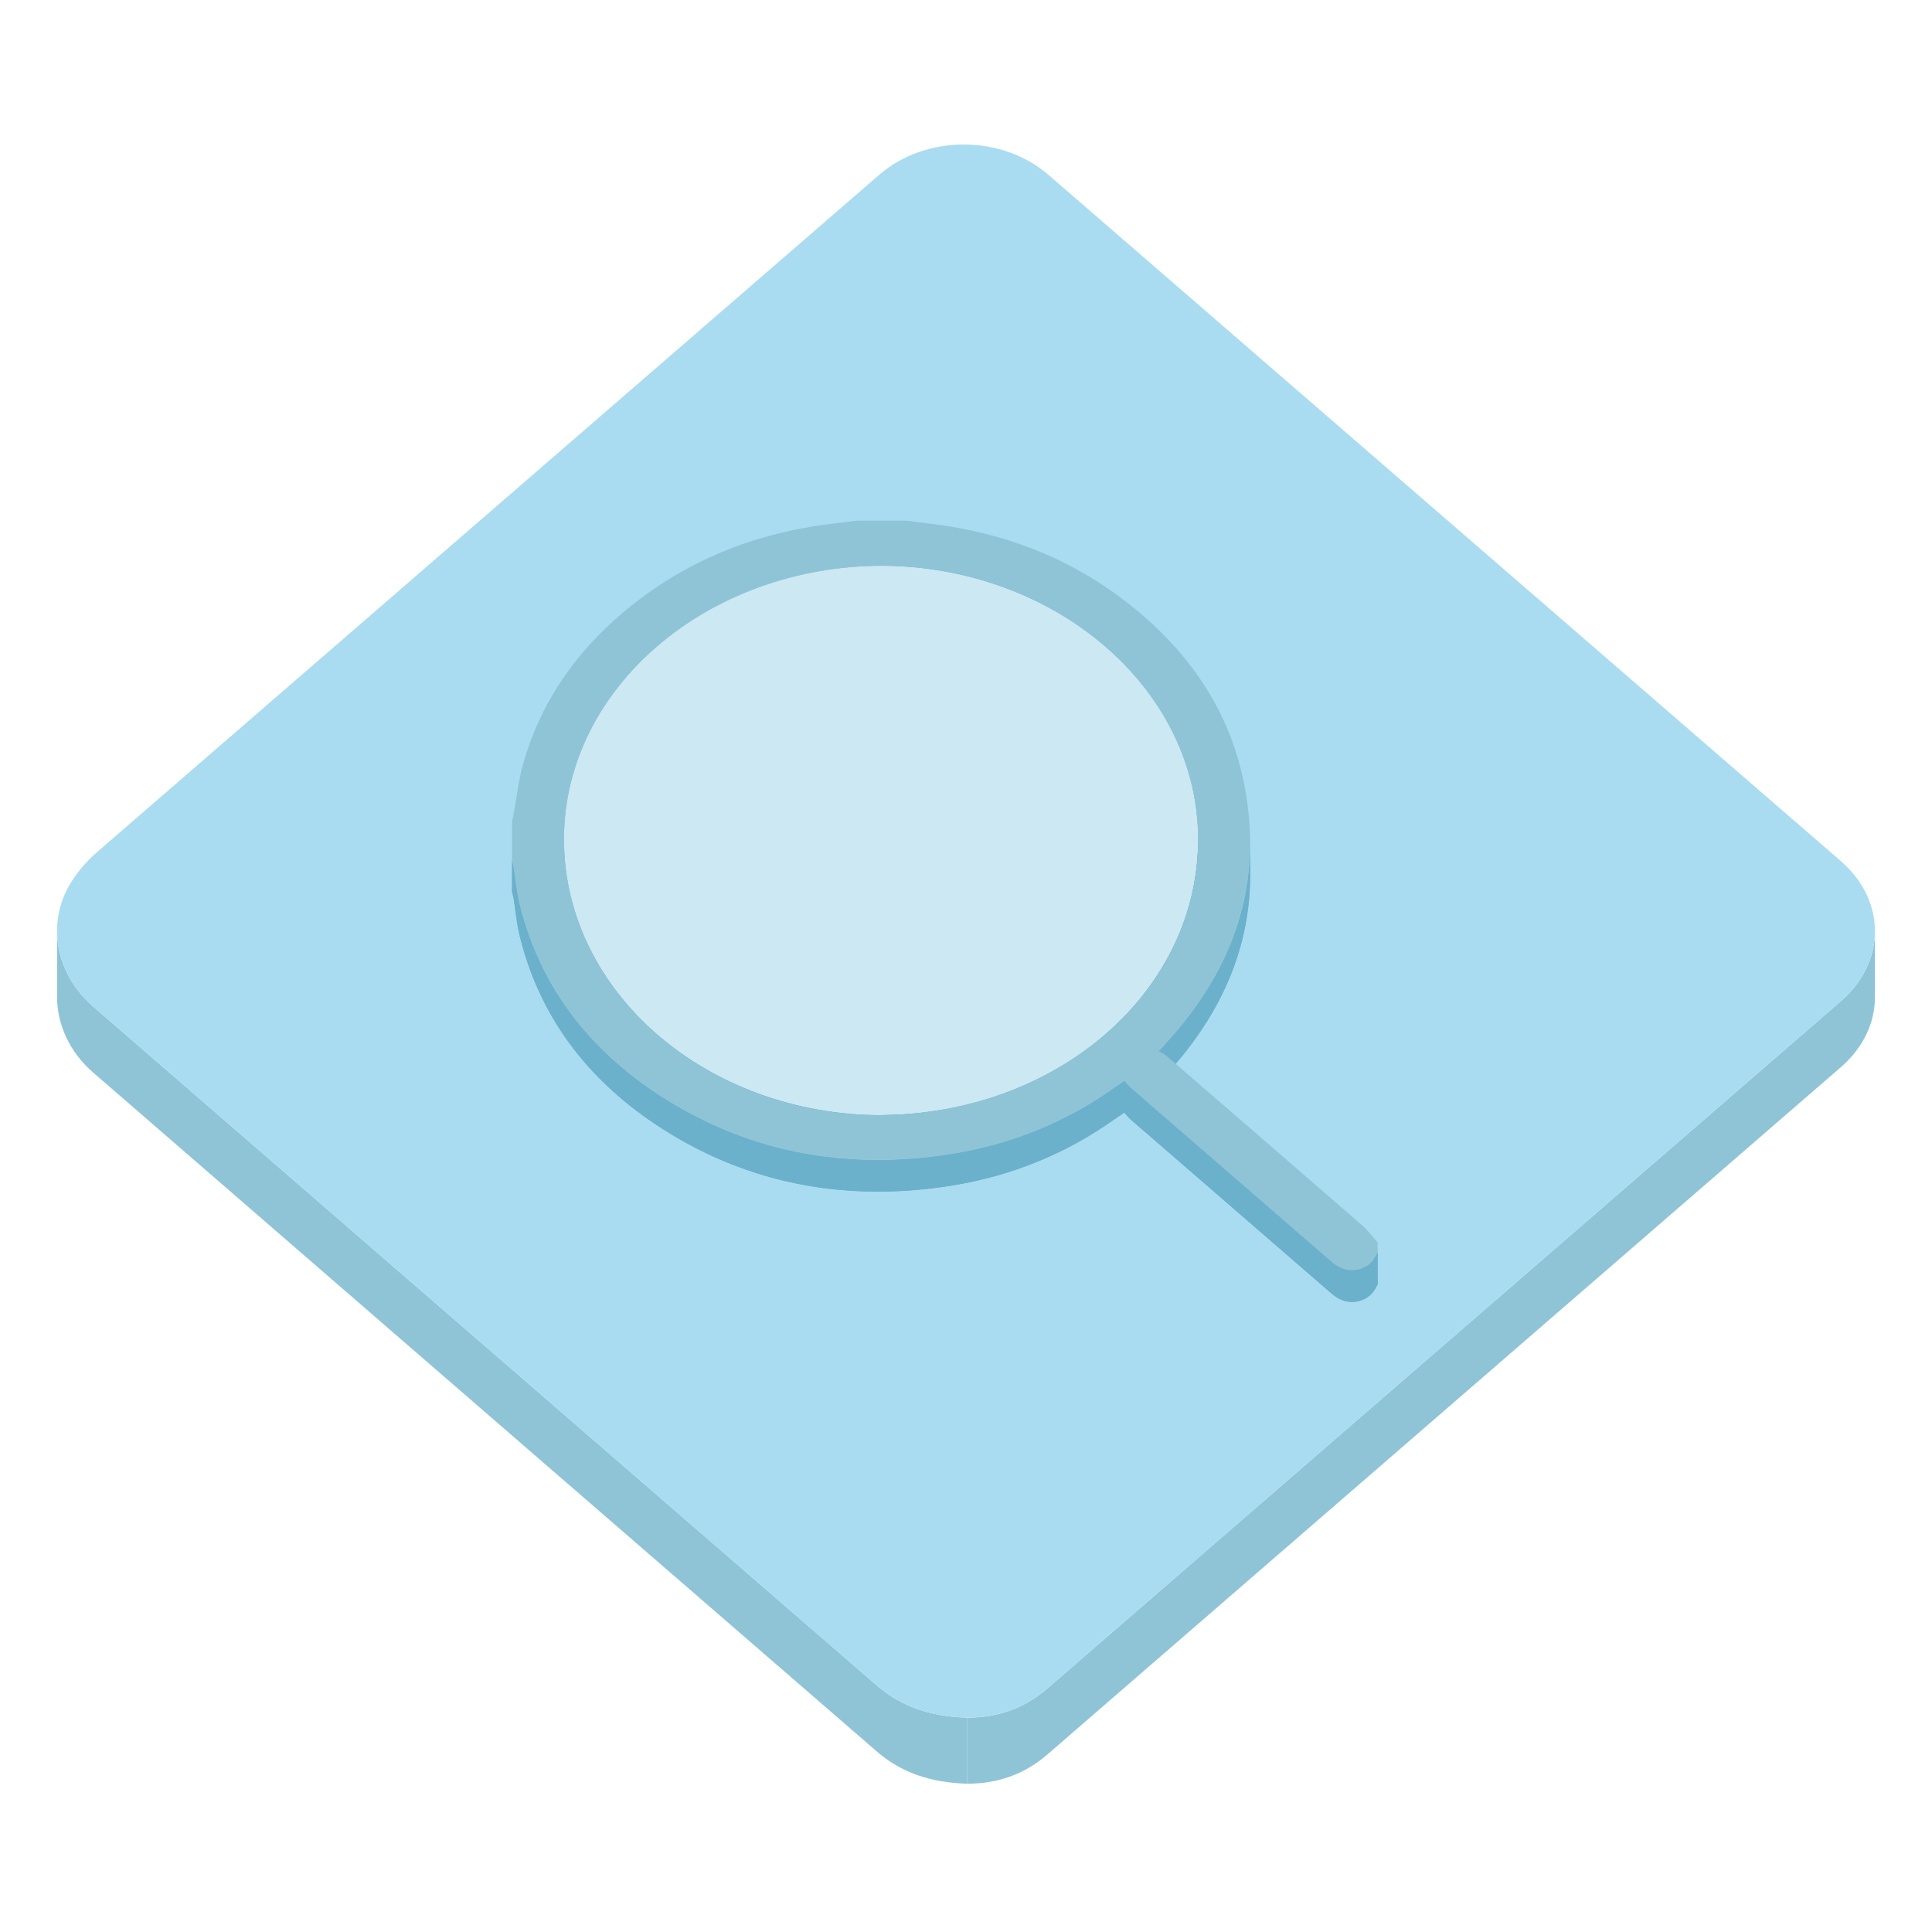
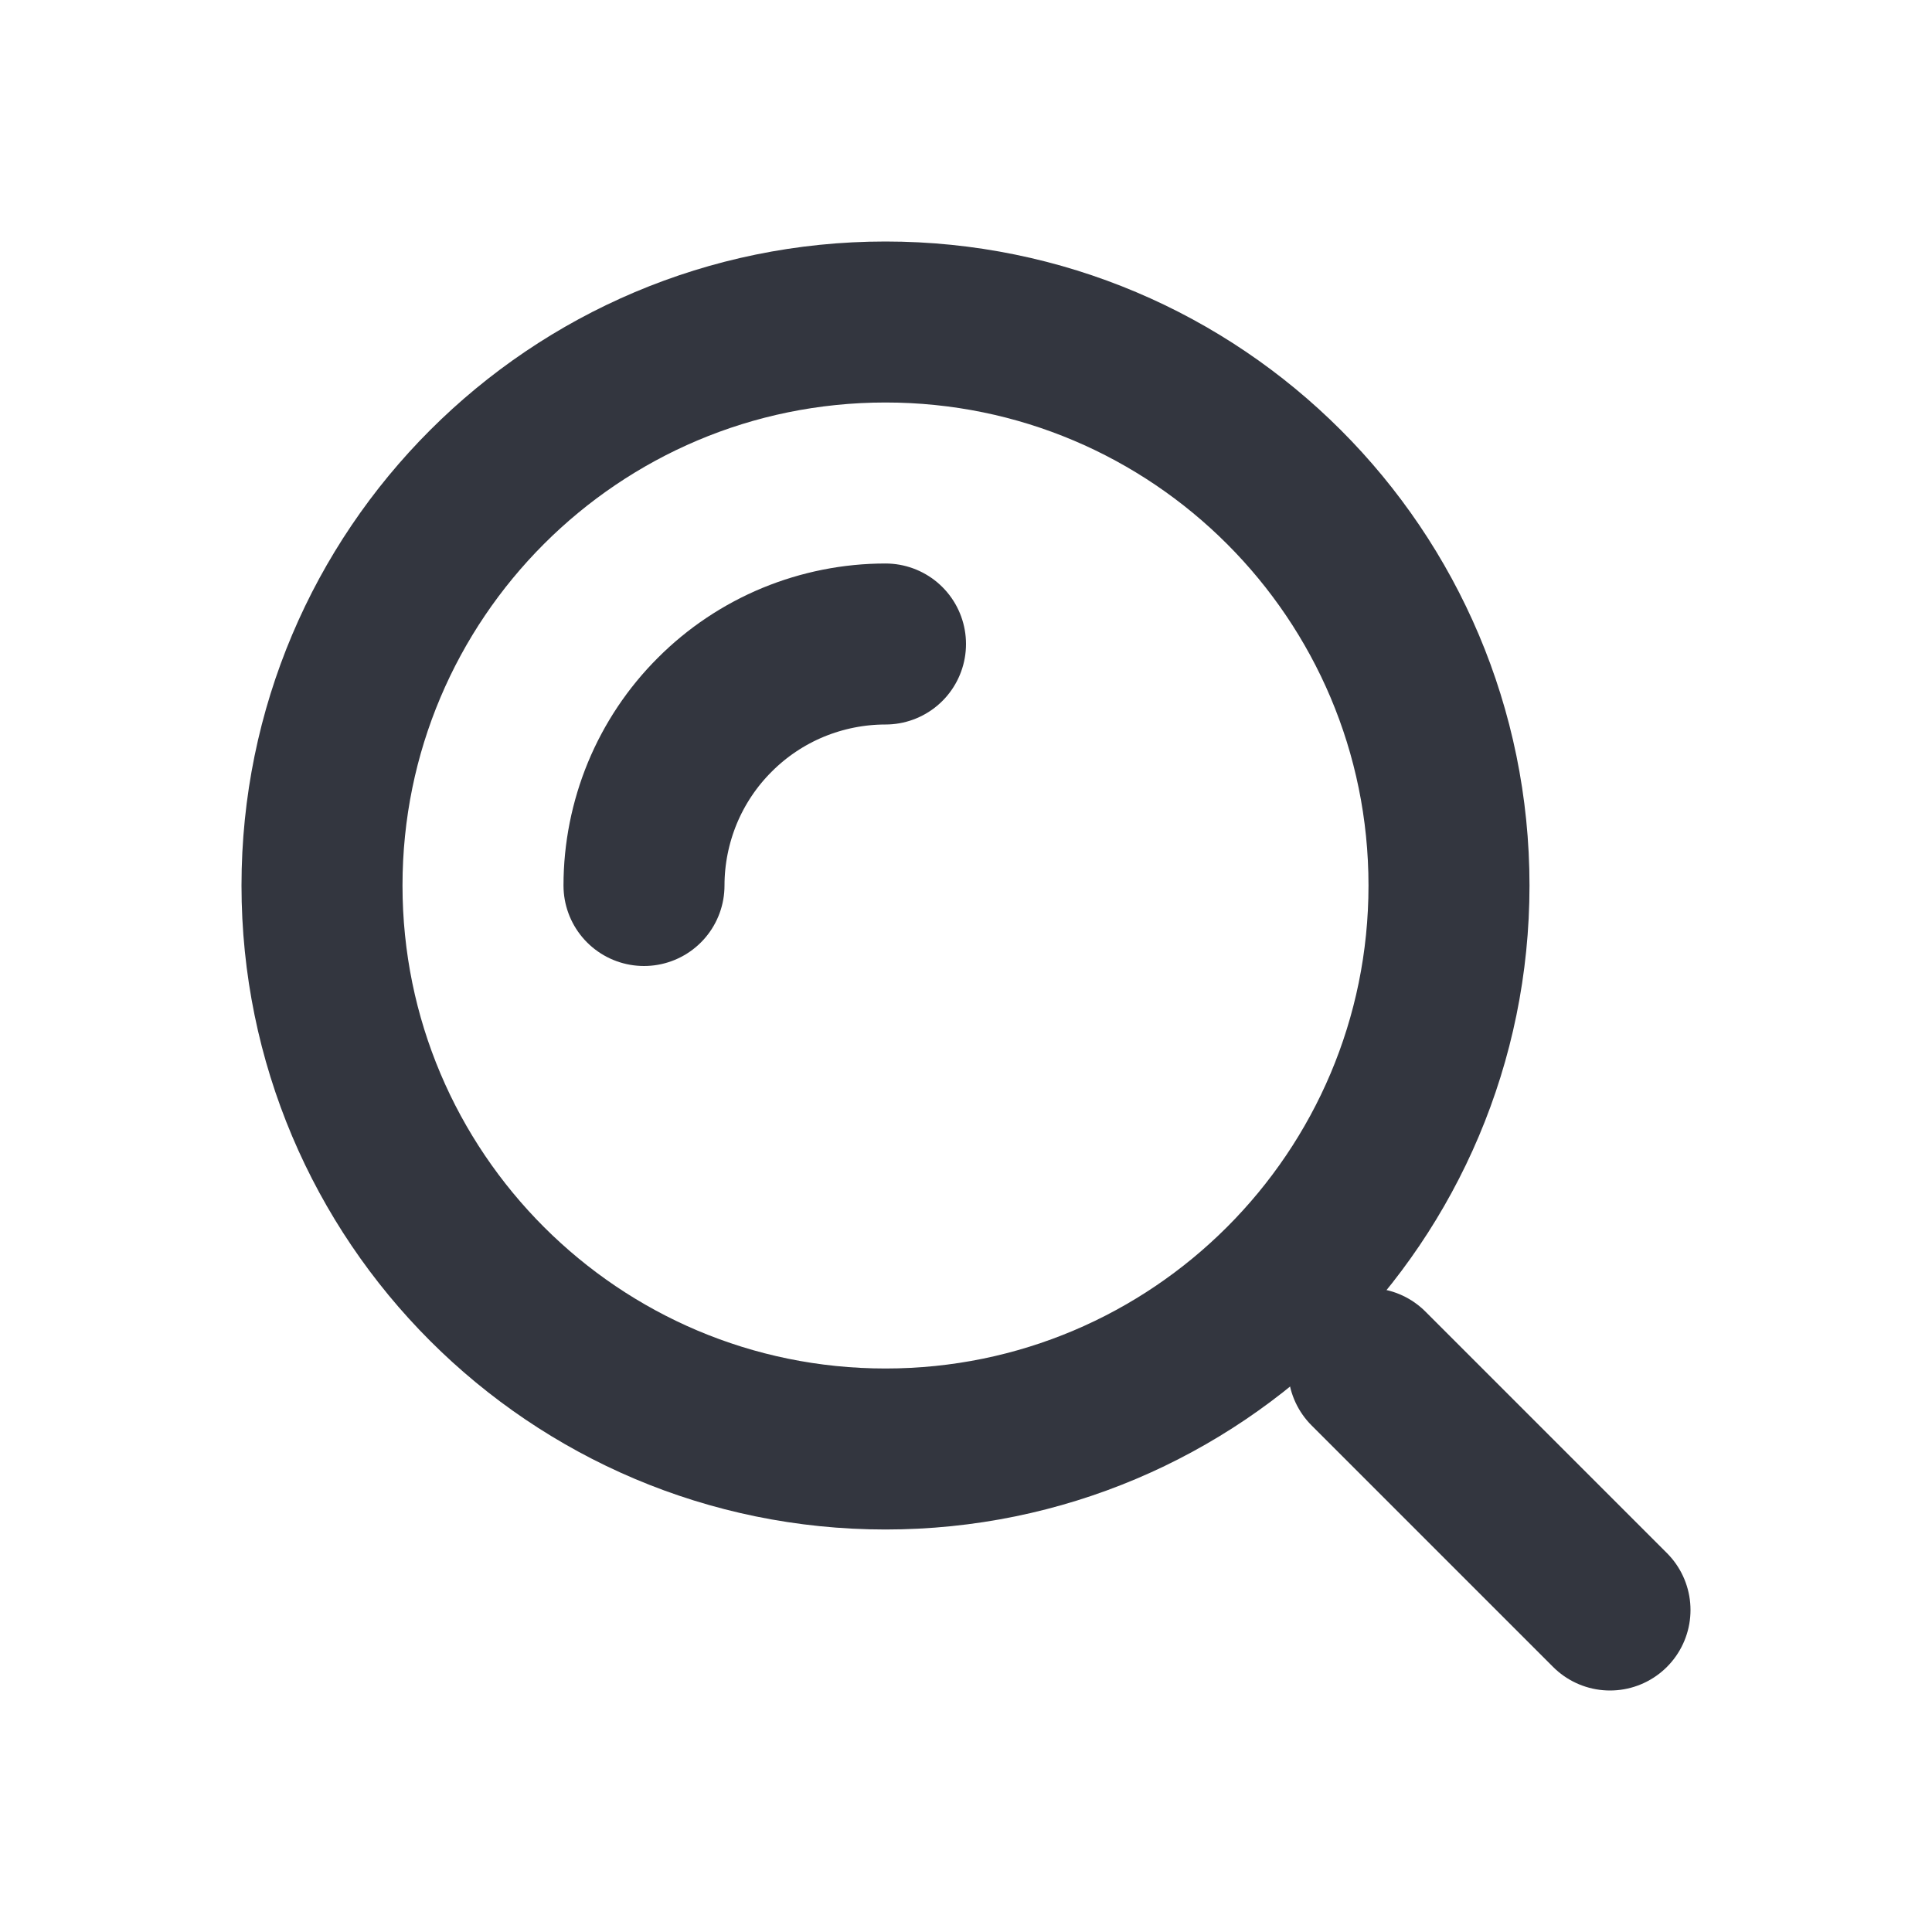
- <svg xmlns="http://www.w3.org/2000/svg" width="800px" height="800px" viewBox="0 0 1024 1024" class="icon" version="1.1">
-   <path d="M993.763 493.538v35c0 13.333-6.04 26.664-18.135 37.139-140.15 121.42-280.35 242.794-420.487 364.219-11.817 10.238-25.814 15.501-42.456 15.501v-35c16.642 0 30.639-5.264 42.456-15.501 140.138-121.425 280.335-242.802 420.487-364.218 12.095-10.476 18.135-23.804 18.135-37.14z" fill="#8FC4D7" />
-   <path d="M30.239 528.367v-3.5-1.75-3.5-3.5-1.75-3.5-3.5-1.75-3.5-3.5-1.75-3.5c0 14.707 6.701 29.313 19.037 40.019 138.449 120.064 277.049 239.996 415.562 360.02 13.002 11.26 28.74 16.466 47.852 16.994v35c-19.109-0.528-34.85-5.734-47.852-16.994C326.325 808.382 187.725 688.45 49.276 568.386c-12.337-10.705-19.037-25.312-19.037-40.019z" fill="#8FC4D7" />
-   <path d="M510.786 76.601c16.263 0 32.546 5.362 44.946 16.097 139.949 121.188 279.9 242.376 419.819 363.586 24.241 20.995 24.295 53.413 0.078 74.397-140.15 121.418-280.351 242.795-420.488 364.217-11.816 10.239-25.813 15.502-42.454 15.502-19.109-0.528-34.85-5.734-47.853-16.994-138.51-120.024-277.11-239.956-415.559-360.02-19.581-16.988-24.96-43.81-11.895-65.251 3.919-6.438 8.669-11.829 14.465-16.849C189.954 331.734 328.024 212.152 466.107 92.567c12.296-10.64 28.478-15.966 44.679-15.966z" fill="#A9DCF0" />
-   <path d="M467.85 316.647h-0.294v-1.963-2.082-2.16-2.201-2.199-2.159-2.077-1.958h0.294c84.814 0.232 155.688 55.866 165.932 127.314V443.962c-10.244-71.449-81.118-127.084-165.932-127.315z" fill="#6BB1CB" />
-   <path d="M635.051 445.245v16.8c0.15-79.92-75.349-145.148-167.201-145.397-8.958 0.024-17.752 0.643-26.328 1.813v-16.8a198.533 198.533 0 0 1 26.328-1.814c91.851 0.25 167.351 65.478 167.201 145.398" fill="#6BB1CB" />
-   <path d="M467.556 316.647c-87.165 0.354-158.539 57.115-167.66 129.229v-2.101-2.102-2.103-2.102-2.1-2.099-2.097-2.097c9.121-72.113 80.495-128.875 167.66-129.229v16.801z" fill="#6BB1CB" />
-   <path d="M635.051 445.245v16.8c0.15-79.92-75.349-145.148-167.201-145.397-8.958 0.024-17.752 0.643-26.328 1.813v-16.8a198.533 198.533 0 0 1 26.328-1.814c91.851 0.25 167.351 65.478 167.201 145.398M441.521 301.661v16.8c-13.933 1.901-27.293 5.258-39.867 9.879v-16.8c12.575-4.621 25.934-7.978 39.867-9.879M401.654 311.539v16.8c-12.327 4.531-23.896 10.276-34.505 17.056v-16.8c10.608-6.78 22.179-12.525 34.505-17.056M367.148 328.595v16.8c-13.773 8.804-25.929 19.35-36.02 31.247v-16.8c10.093-11.897 22.247-22.444 36.02-31.247" fill="#6BB1CB" />
-   <path d="M331.129 359.842v16.8c-18.594 21.925-30.181 48.439-31.975 77.078v-16.8c1.795-28.638 13.38-55.153 31.975-77.078" fill="#6BB1CB" />
-   <path d="M299.896 445.876a124.872 124.872 0 0 0-0.986 15.548v-16.8c0.004-5.25 0.339-10.438 0.986-15.548v16.8z" fill="#6BB1CB" />
-   <path d="M331.129 359.842v16.8c-18.594 21.925-30.181 48.439-31.975 77.078v-16.8c1.795-28.638 13.38-55.153 31.975-77.078" fill="#6BB1CB" />
-   <path d="M299.155 436.92v16.8a123.88 123.88 0 0 0-0.243 7.704v-16.8c0.001-2.583 0.083-5.151 0.243-7.704" fill="#6BB1CB" />
-   <path d="M298.91 461.424v-16.549-0.25 16.799z" fill="#6BB1CB" />
-   <path d="M298.91 444.625V461.676v-16.8-0.251" fill="#6BB1CB" />
-   <path d="M635.051 462.045a125.82 125.82 0 0 0-1.269-18.083v-2.102-1.051-2.102-2.1-2.1-2.1-2.1-2.097-1.049a125.987 125.987 0 0 1 1.269 18.084v16.8z" fill="#6BB1CB" />
-   <path d="M635.051 445.245v16.8c0.15-79.92-75.349-145.148-167.201-145.397-8.958 0.024-17.752 0.643-26.328 1.813v-16.8a198.533 198.533 0 0 1 26.328-1.814c91.851 0.25 167.351 65.478 167.201 145.398" fill="#6BB1CB" />
-   <path d="M298.912 461.59v-16.8l0.001 0.769v16.8l-0.001-0.769z" fill="#6BB1CB" />
-   <path d="M298.913 445.558v16.8l-0.001-0.768v-16.8l0.001 0.768" fill="#6BB1CB" />
-   <path d="M662.609 446.838v16.8c0 37.428-14.229 72.037-42.466 103.659-1.725 1.937-3.479 3.866-6.019 6.686v-16.801c2.537-2.82 4.293-4.749 6.019-6.686 28.237-31.621 42.466-66.23 42.466-103.658z" fill="#6BB1CB" />
-   <path d="M662.609 446.838v16.8c0 2.923-0.089 5.831-0.261 8.721v-16.8c0.173-2.89 0.261-5.797 0.261-8.721" fill="#6BB1CB" />
-   <path d="M662.35 455.559v16.8c-1.954 32.515-14.893 62.843-38.661 90.866v-16.8c23.768-28.024 36.707-58.351 38.661-90.866M623.687 546.427v16.8a209.034 209.034 0 0 1-3.543 4.071c-1.725 1.938-3.479 3.866-6.019 6.686v-16.8c2.537-2.82 4.293-4.75 6.019-6.686a218.77 218.77 0 0 0 3.543-4.071" fill="#6BB1CB" />
-   <path d="M467.159 591.046v16.8c-92.91-0.25-167.713-65.252-168.245-145.486v-16.8c0.532 80.233 75.334 145.236 168.245 145.486z" fill="#6BB1CB" />
-   <path d="M467.159 591.046v16.8c-92.91-0.25-167.713-65.252-168.245-145.486v-16.8c0.532 80.233 75.334 145.236 168.245 145.486" fill="#6BB1CB" />
-   <path d="M466.795 299.846c92.906 0.252 168.408 65.478 168.254 145.399-0.16 80.658-74.803 145.268-167.892 145.801-92.91-0.25-167.713-65.252-168.245-145.486-0.001-0.312-0.003-0.624-0.001-0.934 0.069-79.419 75.461-144.537 167.884-144.78z" fill="#CCE8F2" />
-   <path d="M635.051 445.245v16.8c-0.16 80.658-74.803 145.268-167.892 145.801v-16.8c93.089-0.533 167.731-65.143 167.892-145.801z" fill="#6BB1CB" />
-   <path d="M635.051 445.245v16.8c-0.005 2.635-0.087 5.25-0.251 7.849v-16.8c0.162-2.597 0.246-5.215 0.251-7.849M634.8 453.094v16.8c-1.832 29.341-13.545 56.287-32.329 78.427v-16.8c18.784-22.14 30.497-49.086 32.329-78.427M602.471 531.521v16.8c-10.036 11.829-22.092 22.288-35.736 31.005v-16.8c13.644-8.716 25.7-19.175 35.736-31.005M566.734 562.527v16.801c-10.51 6.715-21.962 12.396-34.158 16.879v-16.8c12.196-4.483 23.649-10.165 34.158-16.88M532.575 579.405v16.801c-12.519 4.601-25.822 7.938-39.702 9.83v-16.801c13.88-1.891 27.184-5.229 39.702-9.83M492.873 589.237v16.8a198.963 198.963 0 0 1-25.715 1.809v-16.8a198.95 198.95 0 0 0 25.715-1.809" fill="#6BB1CB" />
-   <path d="M595.939 572.897v16.801c-2.188 1.465-3.728 2.442-5.2 3.491-25.515 18.183-54.553 30.178-86.951 35.293-13.077 2.064-25.946 3.106-38.568 3.106-38.75 0-75.252-9.814-108.88-30.028-42.892-25.776-69.976-61.132-80.874-105.495-1.612-6.547-2.176-13.288-3.256-19.929-0.181-1.126-0.533-2.226-0.805-3.344v-16.8c0.272 1.118 0.625 2.217 0.805 3.344 1.08 6.644 1.645 13.384 3.256 19.93 10.898 44.363 37.982 79.718 80.874 105.495 33.627 20.214 70.13 30.027 108.88 30.027 12.624 0 25.491-1.041 38.568-3.105 32.4-5.115 61.437-17.11 86.951-35.293 1.473-1.049 3.016-2.027 5.2-3.493z" fill="#6BB1CB" />
-   <path d="M595.939 572.897v16.801c-2.188 1.465-3.728 2.442-5.2 3.491a206.218 206.218 0 0 1-8.634 5.83v-16.8c2.92-1.866 5.798-3.81 8.634-5.83 1.473-1.048 3.016-2.026 5.2-3.492" fill="#6BB1CB" />
-   <path d="M582.105 582.22v16.8a200.147 200.147 0 0 1-38.798 19.25v-16.8a200.176 200.176 0 0 0 38.798-19.25" fill="#6BB1CB" />
-   <path d="M543.308 601.47v16.8c-12.558 4.614-25.735 8.036-39.521 10.213-1.812 0.285-3.62 0.552-5.425 0.798v-16.8c1.805-0.247 3.613-0.513 5.425-0.798 13.785-2.177 26.964-5.599 39.521-10.213" fill="#6BB1CB" />
-   <path d="M498.364 612.48v16.8c-11.215 1.534-22.269 2.307-33.144 2.307-38.75 0-75.252-9.813-108.88-30.026-42.892-25.778-69.976-61.135-80.874-105.496-1.612-6.548-2.176-13.288-3.256-19.93-0.181-1.126-0.533-2.226-0.805-3.344v-16.8c0.272 1.118 0.625 2.217 0.805 3.344 1.08 6.643 1.645 13.383 3.256 19.929 10.898 44.364 37.982 79.718 80.874 105.496 33.627 20.213 70.13 30.026 108.88 30.026 10.875 0.002 21.928-0.771 33.144-2.306" fill="#6BB1CB" />
-   <path d="M722.051 649.533c3.086 2.681 5.444 5.989 8.145 9v5.439c-0.595 1.021-1.14 2.063-1.773 3.058-2.542 4.006-7.075 6.215-11.78 6.215-2.653 0-5.359-0.7-7.795-2.175-1.705-1.021-3.175-2.34-4.657-3.615a133873.412 133873.412 0 0 1-105.113-91.073c-1.159-1.007-2.026-2.245-3.137-3.484-2.186 1.466-3.728 2.443-5.2 3.492-25.515 18.183-54.553 30.178-86.951 35.293-13.077 2.064-25.946 3.105-38.568 3.105-38.75 0-75.252-9.813-108.88-30.025-42.892-25.778-69.976-61.134-80.874-105.497-1.61-6.547-2.176-13.288-3.256-19.93-0.181-1.126-0.533-2.226-0.805-3.344v-20.951c0.261-1.125 0.585-2.243 0.795-3.379 1.683-9.035 2.629-18.228 5.149-27.087 9.648-33.951 29.918-62.452 60.048-85.733 27.033-20.889 58.323-34.202 93.905-39.911 7.59-1.212 15.26-1.99 22.9-2.975h25.987c7.62 0.994 15.291 1.789 22.872 3.01 35.421 5.717 66.599 18.96 93.521 39.762 32.328 24.975 53.595 55.65 61.913 92.479 11.59 51.305-1.362 97.859-38.355 139.291-1.724 1.938-3.479 3.867-6.019 6.686 1.381 0.804 2.944 1.415 4.094 2.402 34.655 29.949 69.29 59.9 103.834 89.947z m-255.949-58.488c94.146-0.532 168.789-65.138 168.949-145.8 0.15-79.921-75.349-145.148-167.201-145.398-93.478 0.243-168.87 65.361-168.938 144.777-0.001 0.312 0 0.623 0.002 0.935 0.531 80.235 75.334 145.238 167.188 145.486" fill="#8FC4D7" />
-   <path d="M730.195 663.973v16.801c-0.594 1.021-1.138 2.062-1.772 3.057-2.541 4.006-7.075 6.215-11.779 6.215-2.654 0-5.359-0.699-7.796-2.175-1.705-1.02-3.175-2.339-4.656-3.615a133874.875 133874.875 0 0 1-105.114-91.073c-1.159-1.007-2.025-2.245-3.136-3.483v-16.801c1.11 1.24 1.977 2.479 3.136 3.484 35.017 30.377 70.066 60.73 105.114 91.073 1.483 1.275 2.951 2.595 4.656 3.615a15.042 15.042 0 0 0 7.796 2.175c4.704 0 9.238-2.209 11.779-6.215 0.635-0.998 1.179-2.038 1.772-3.058z" fill="#6BB1CB" />
-   <path d="M730.195 663.973v16.801c-0.594 1.021-1.138 2.062-1.772 3.057-0.317 0.498-0.666 0.97-1.04 1.414v-16.801a12.39 12.39 0 0 0 1.04-1.413c0.635-0.998 1.179-2.038 1.772-3.058M727.383 668.442v16.8a13.162 13.162 0 0 1-2.946 2.57v-16.8a13.16 13.16 0 0 0 2.946-2.57M724.435 671.013v16.8c-0.846 0.542-1.752 0.987-2.701 1.335v-16.801a13.82 13.82 0 0 0 2.701-1.334" fill="#6BB1CB" />
-   <path d="M721.734 672.347v16.801c-0.982 0.362-2.012 0.616-3.064 0.761v-16.8c1.051-0.144 2.08-0.4 3.064-0.762M718.668 673.108v16.8a15.027 15.027 0 0 1-9.82-2.038c-1.705-1.02-3.175-2.339-4.656-3.615a133874.875 133874.875 0 0 1-105.114-91.073c-1.159-1.007-2.025-2.245-3.136-3.483v-16.801c1.11 1.24 1.977 2.479 3.136 3.484 35.017 30.377 70.066 60.73 105.114 91.073 1.483 1.275 2.951 2.595 4.656 3.615a15.042 15.042 0 0 0 9.82 2.038" fill="#6BB1CB" />
+ <svg xmlns="http://www.w3.org/2000/svg" width="800px" height="800px" viewBox="0 0 24 24" fill="none">
+   <circle cx="11" cy="11" r="7" stroke="#33363F" stroke-width="2" />
+   <path d="M11 8C10.606 8 10.216 8.078 9.852 8.228C9.488 8.379 9.157 8.6 8.879 8.879C8.6 9.157 8.379 9.488 8.228 9.852C8.078 10.216 8 10.606 8 11" stroke="#33363F" stroke-width="2" stroke-linecap="round" />
+   <path d="M20 20L17 17" stroke="#33363F" stroke-width="2" stroke-linecap="round" />
</svg>
